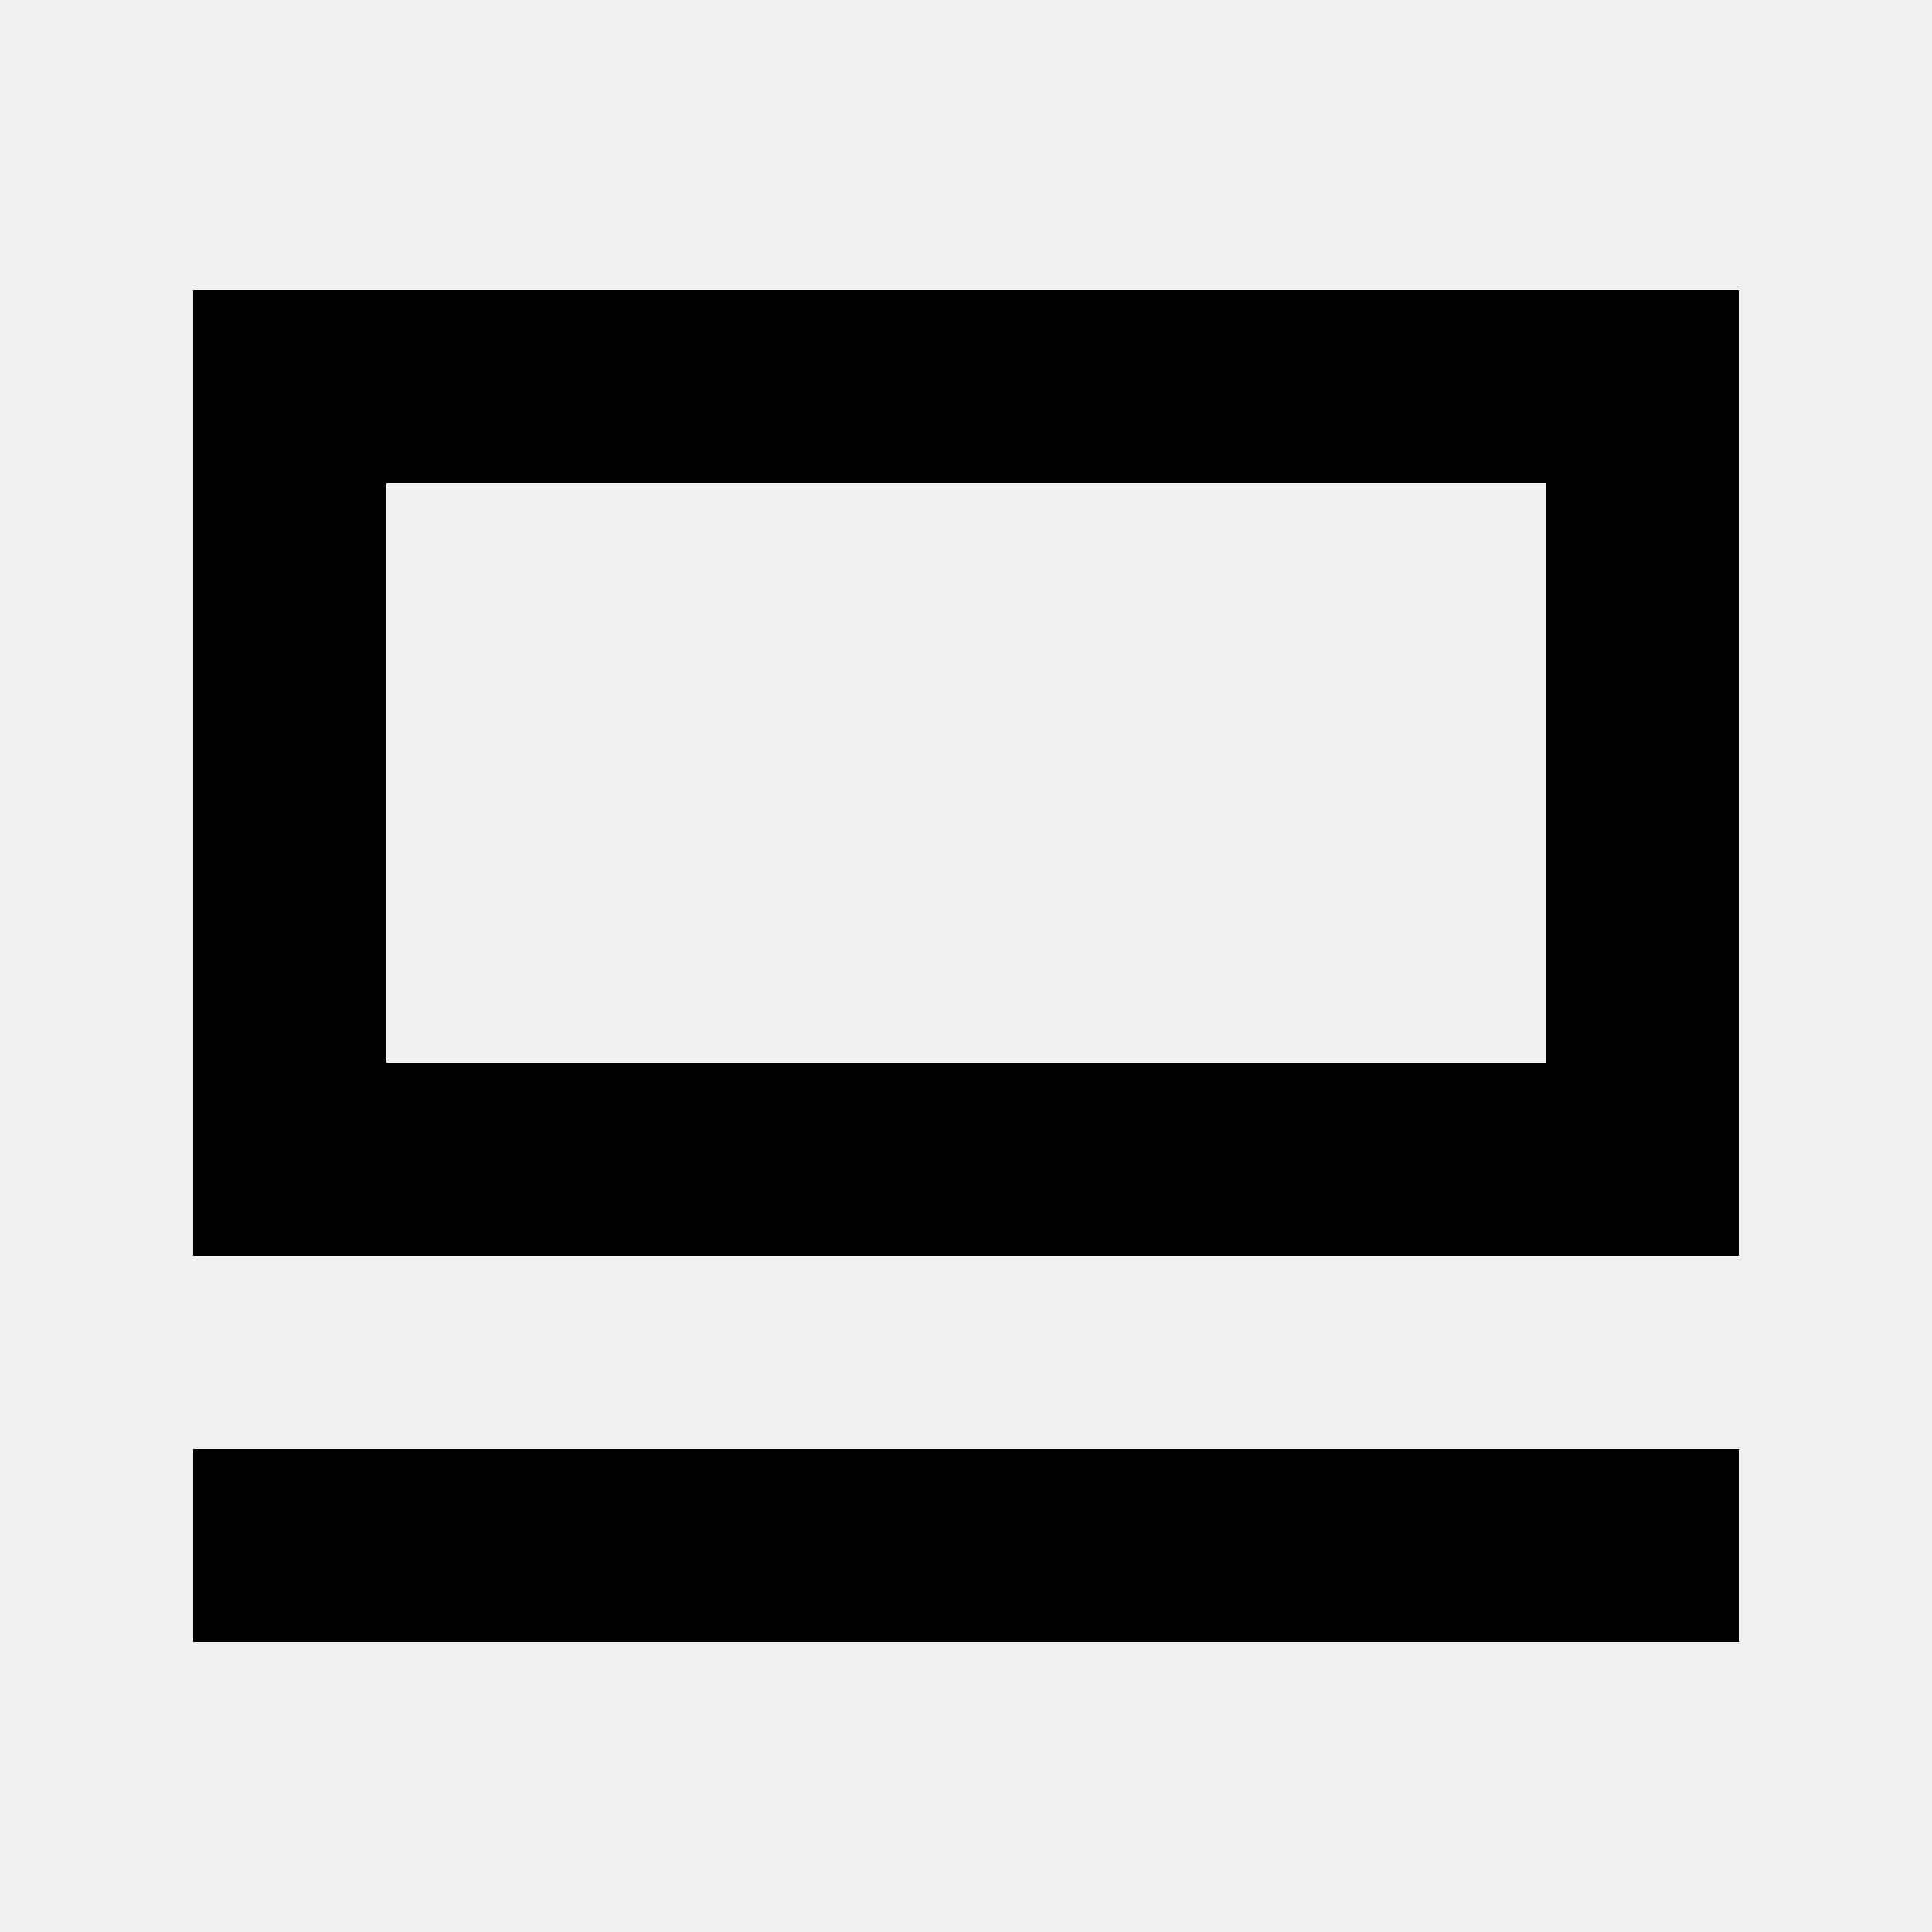
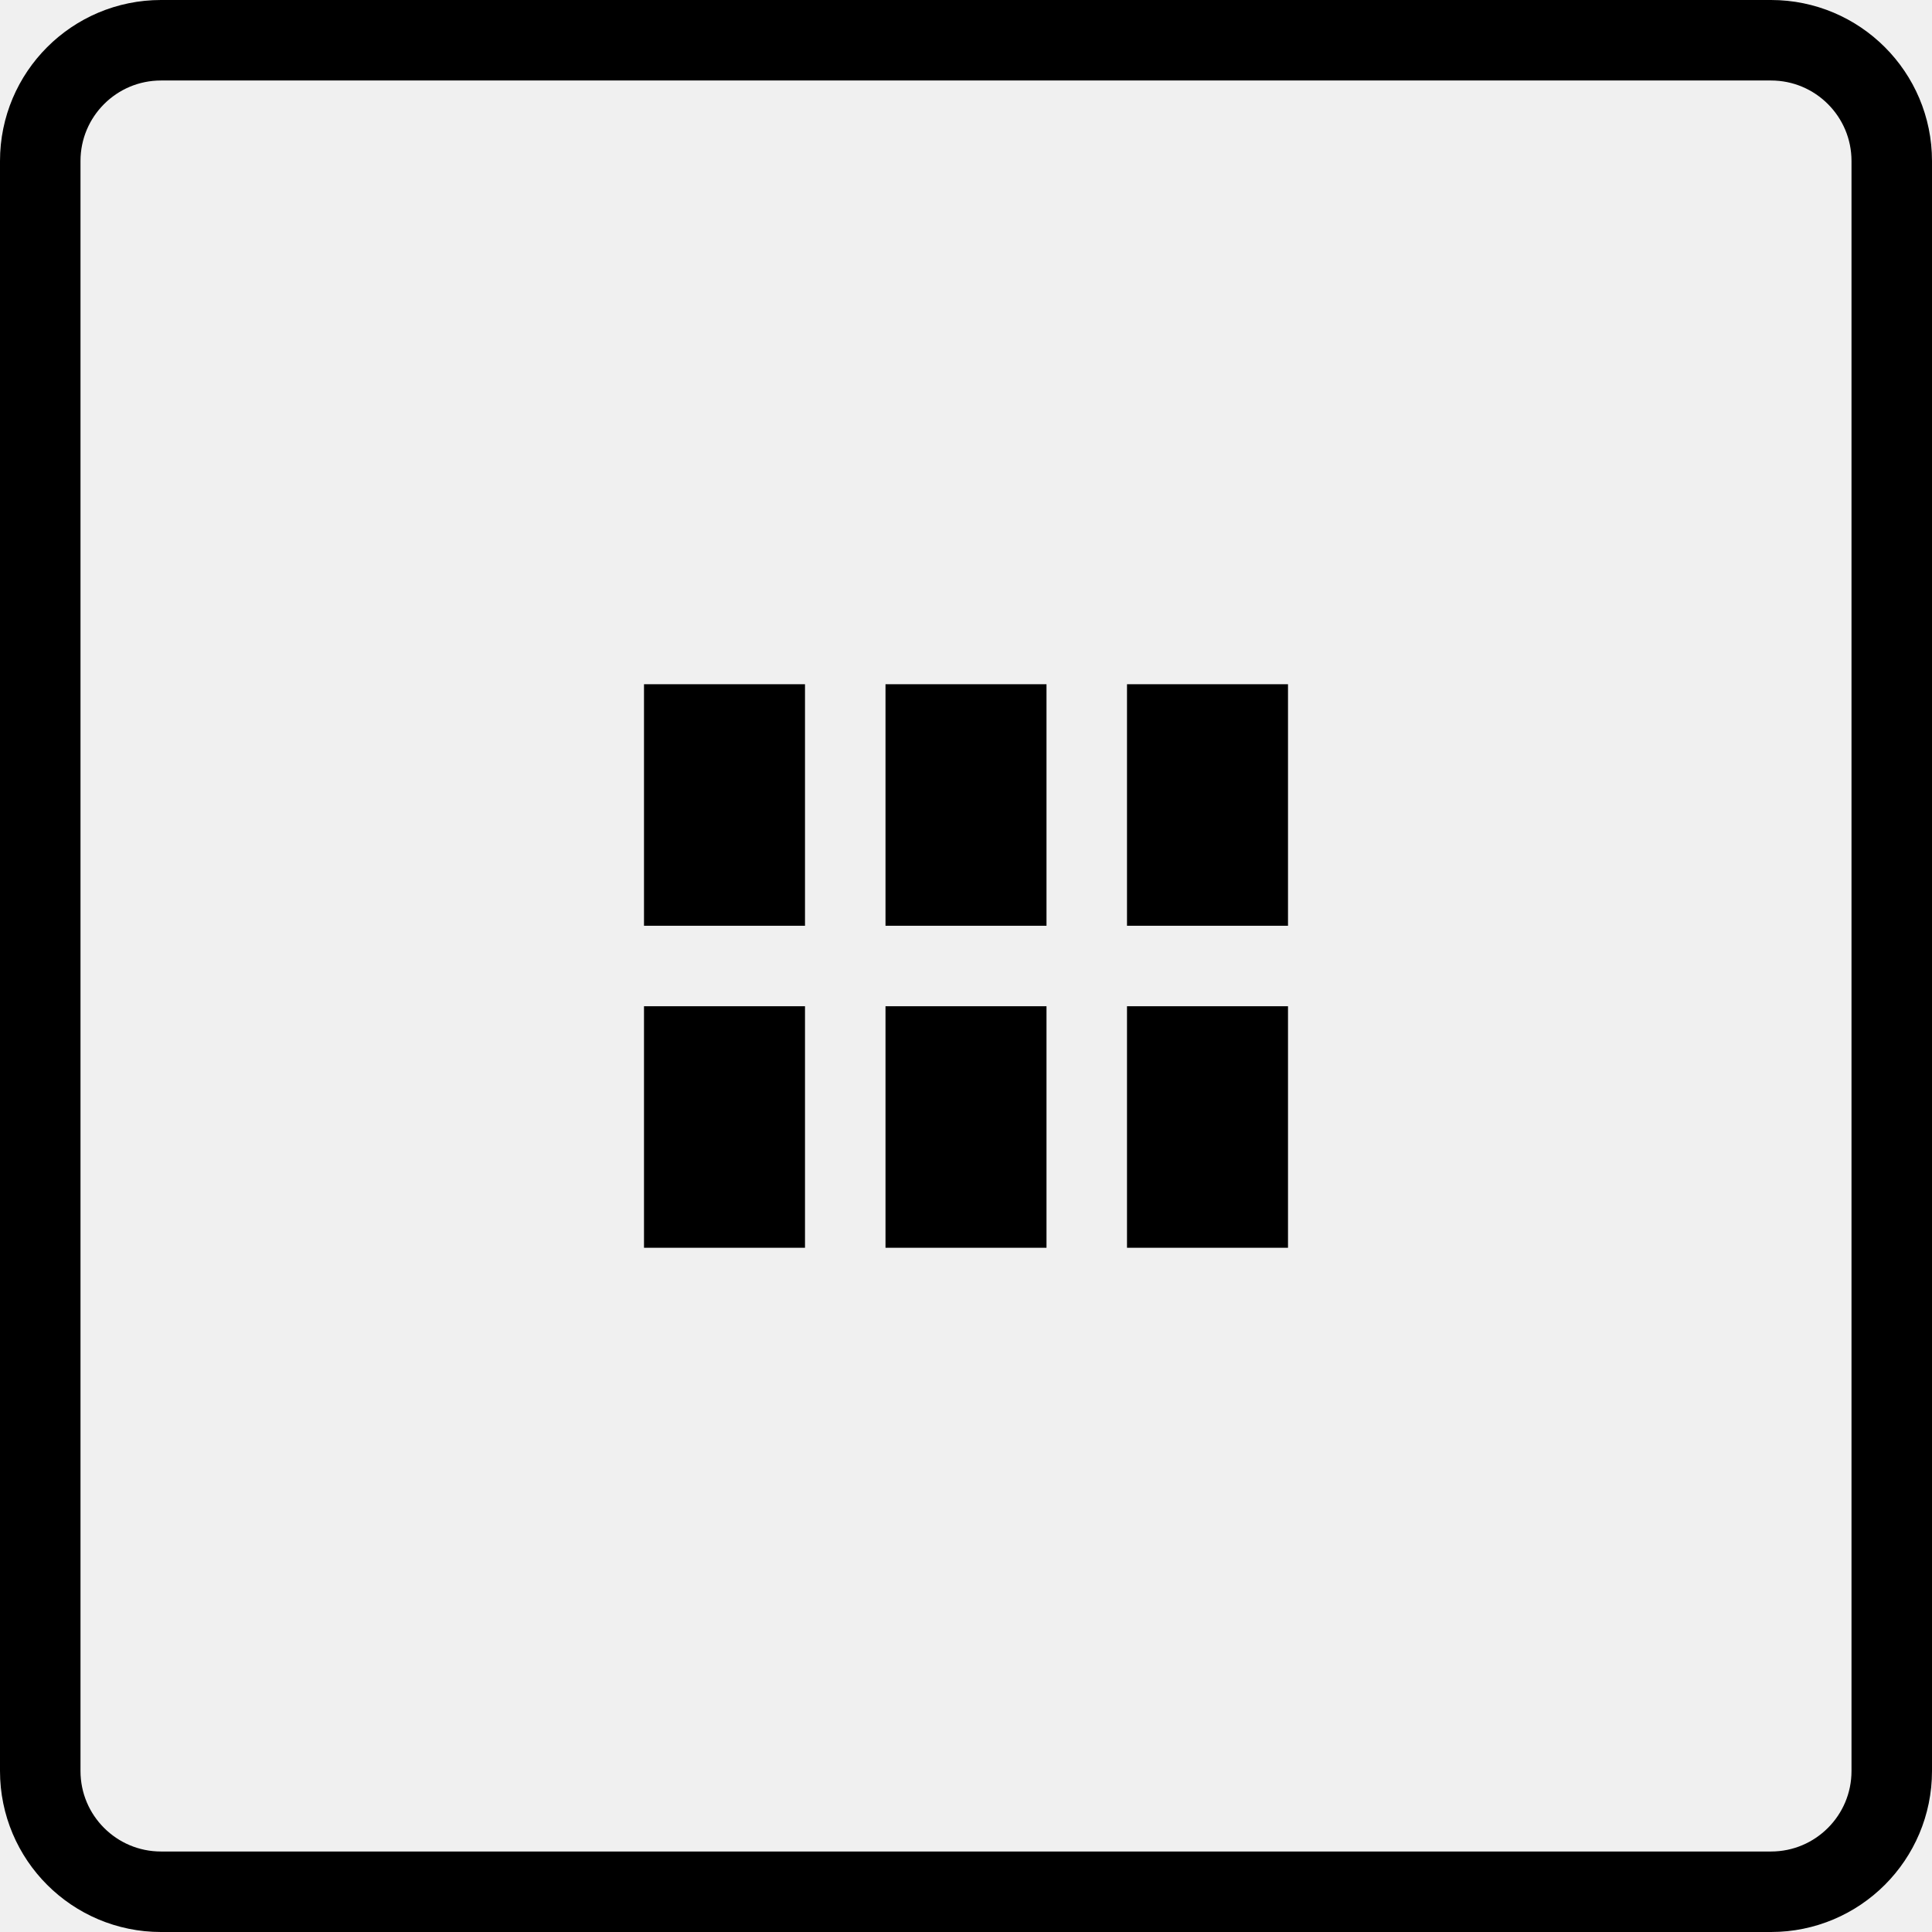
- <svg xmlns="http://www.w3.org/2000/svg" width="20" height="20" viewBox="0 0 20 20" fill="none">
-   <path d="M18 15H2V17H18V15Z" fill="black" />
-   <path d="M16 5V11H4V5H16ZM18 3H2V13H18V3Z" fill="black" />
+ <svg xmlns="http://www.w3.org/2000/svg" width="48" height="48" viewBox="0 0 48 48" fill="none">
+   <rect x="1" y="1" width="46" height="46" rx="3" stroke="black" stroke-width="2" />
+   <g clip-path="url(#clip0_33548_2035)">
+     <path d="M20 17H16V23H20V17Z" fill="black" />
+     <path d="M32 17H28V23H32V17Z" fill="black" />
+     <path d="M26 17H22V23H26V17Z" fill="black" />
+     <path d="M20 25H16V31H20V25Z" fill="black" />
+     <path d="M32 25H28V31H32V25Z" fill="black" />
+     <path d="M26 25H22V31H26V25Z" fill="black" />
+   </g>
+   <defs>
+     <clipPath id="clip0_33548_2035">
+       <rect width="16" height="14" fill="white" transform="translate(16 17)" />
+     </clipPath>
+   </defs>
</svg>
